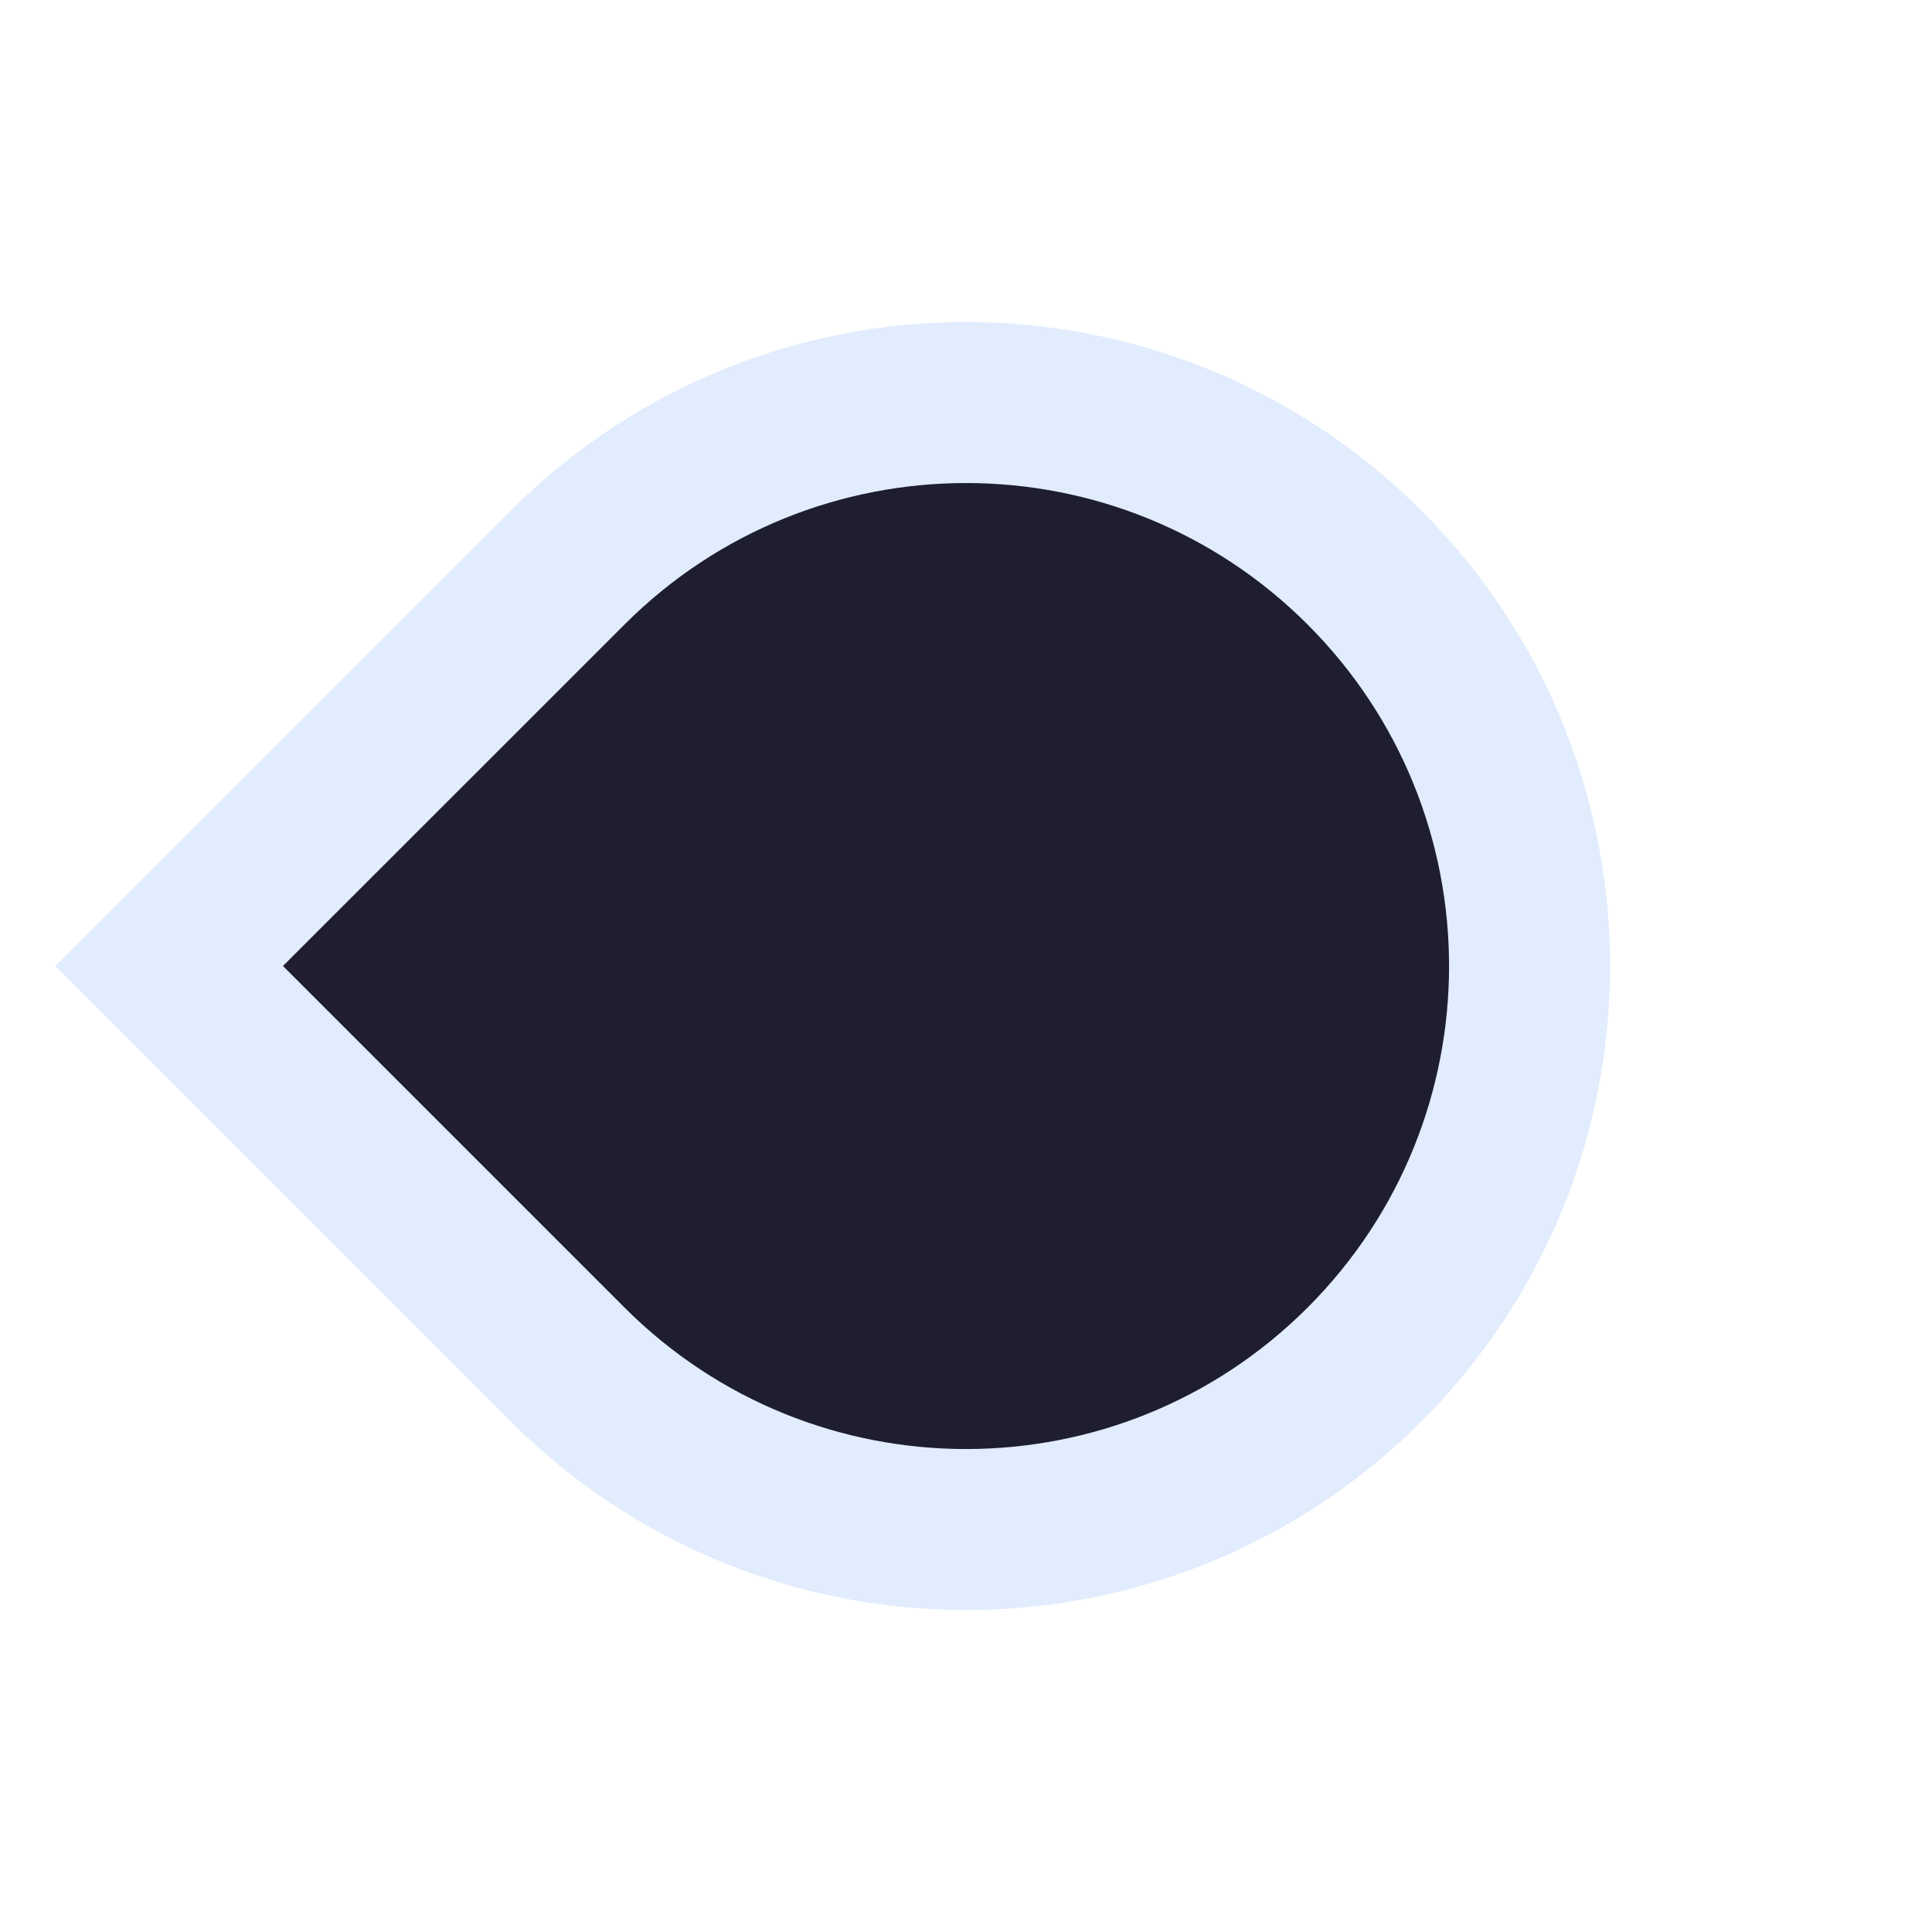
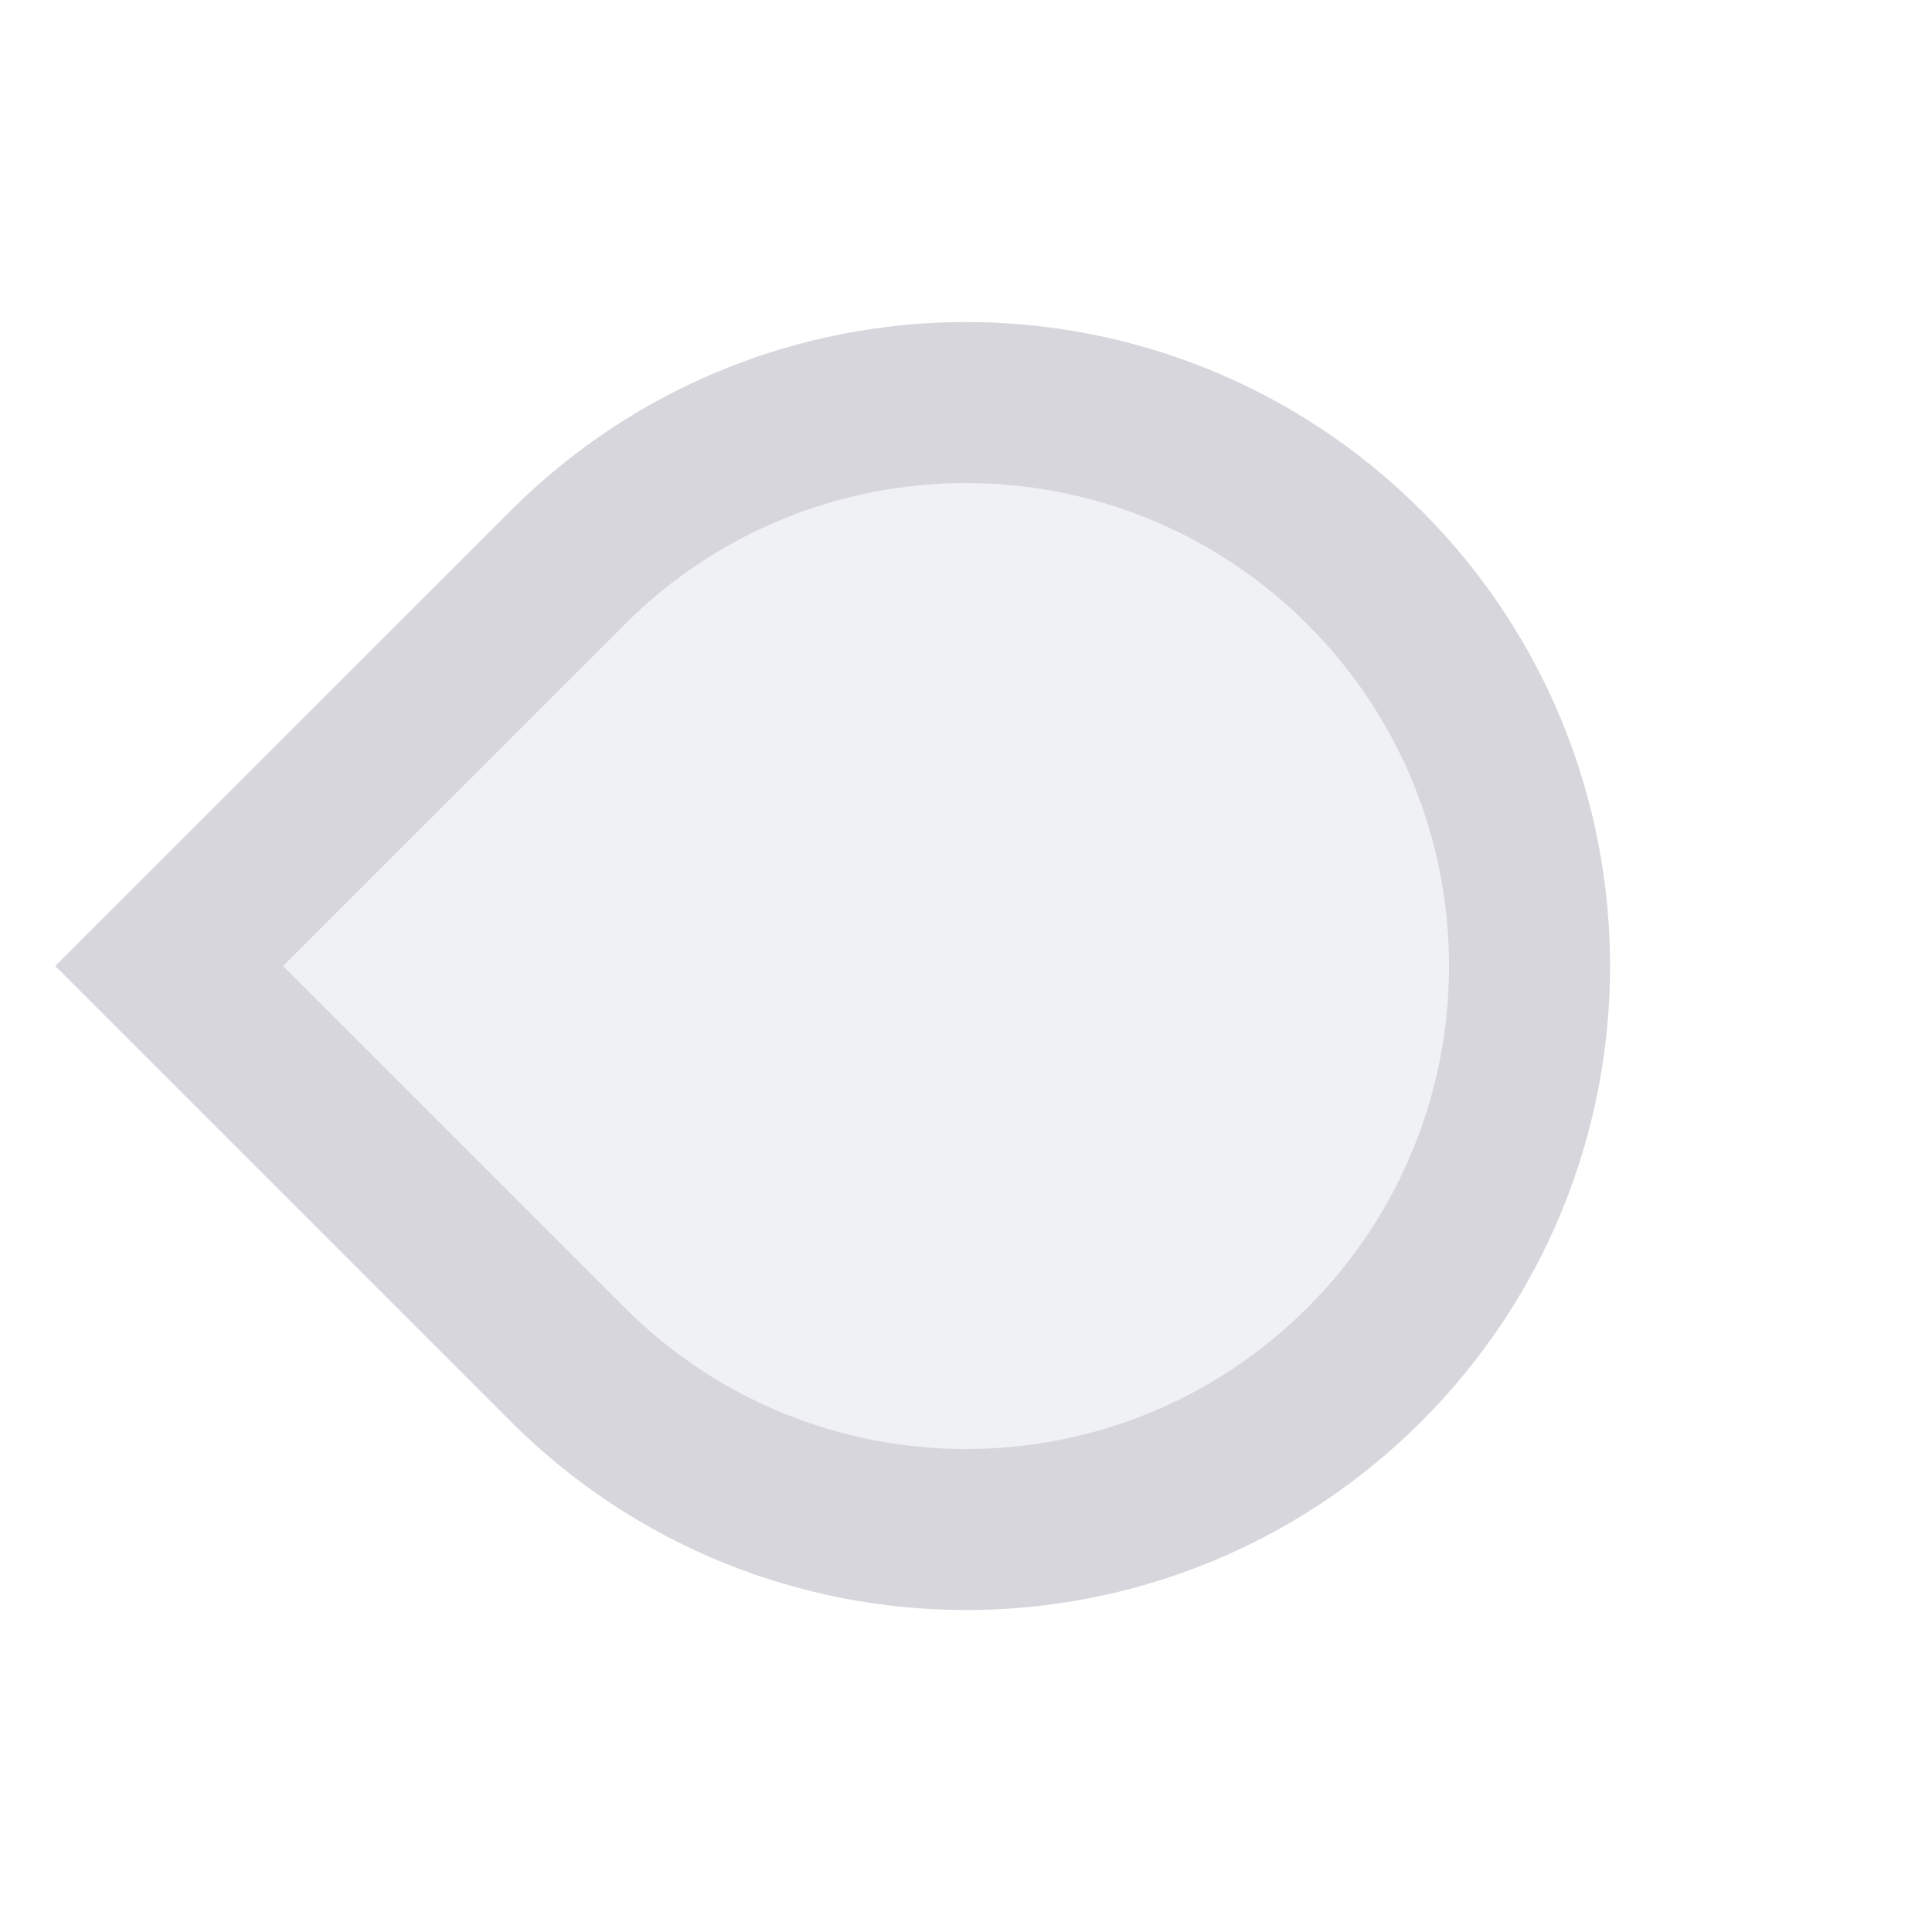
<svg xmlns="http://www.w3.org/2000/svg" width="24" height="24" version="1.1" viewBox="0 0 24 24">
  <defs>
    <linearGradient id="color-primary-dark" x1="4" x2="19.997" y1="4" y2="4" gradientTransform="rotate(45,12,12)" gradientUnits="userSpaceOnUse">
-       <stop stop-color="#89b4fa" stop-opacity=".25" offset="1" />
+       <stop stop-color="#5c5f77" stop-opacity=".25" offset="1" />
    </linearGradient>
    <linearGradient id="color-surface" x1="4" x2="19.997" y1="4" y2="4" gradientTransform="rotate(45,12,12)" gradientUnits="userSpaceOnUse">
-       <stop stop-color="#1e1e2e" offset="1" />
+       <stop stop-color="#eff1f5" offset="1" />
    </linearGradient>
  </defs>
  <g id="scale-slider" transform="matrix(0,1,1,0,0,0)">
    <rect width="24" height="24" fill="none" />
    <path d="m12 3.515 4.243 4.243a6 6 0 1 1-8.485 0z" fill="url(#color-surface)" stroke="url(#color-primary-dark)" stroke-linecap="round" stroke-width="4" style="paint-order:stroke fill markers" />
  </g>
</svg>
